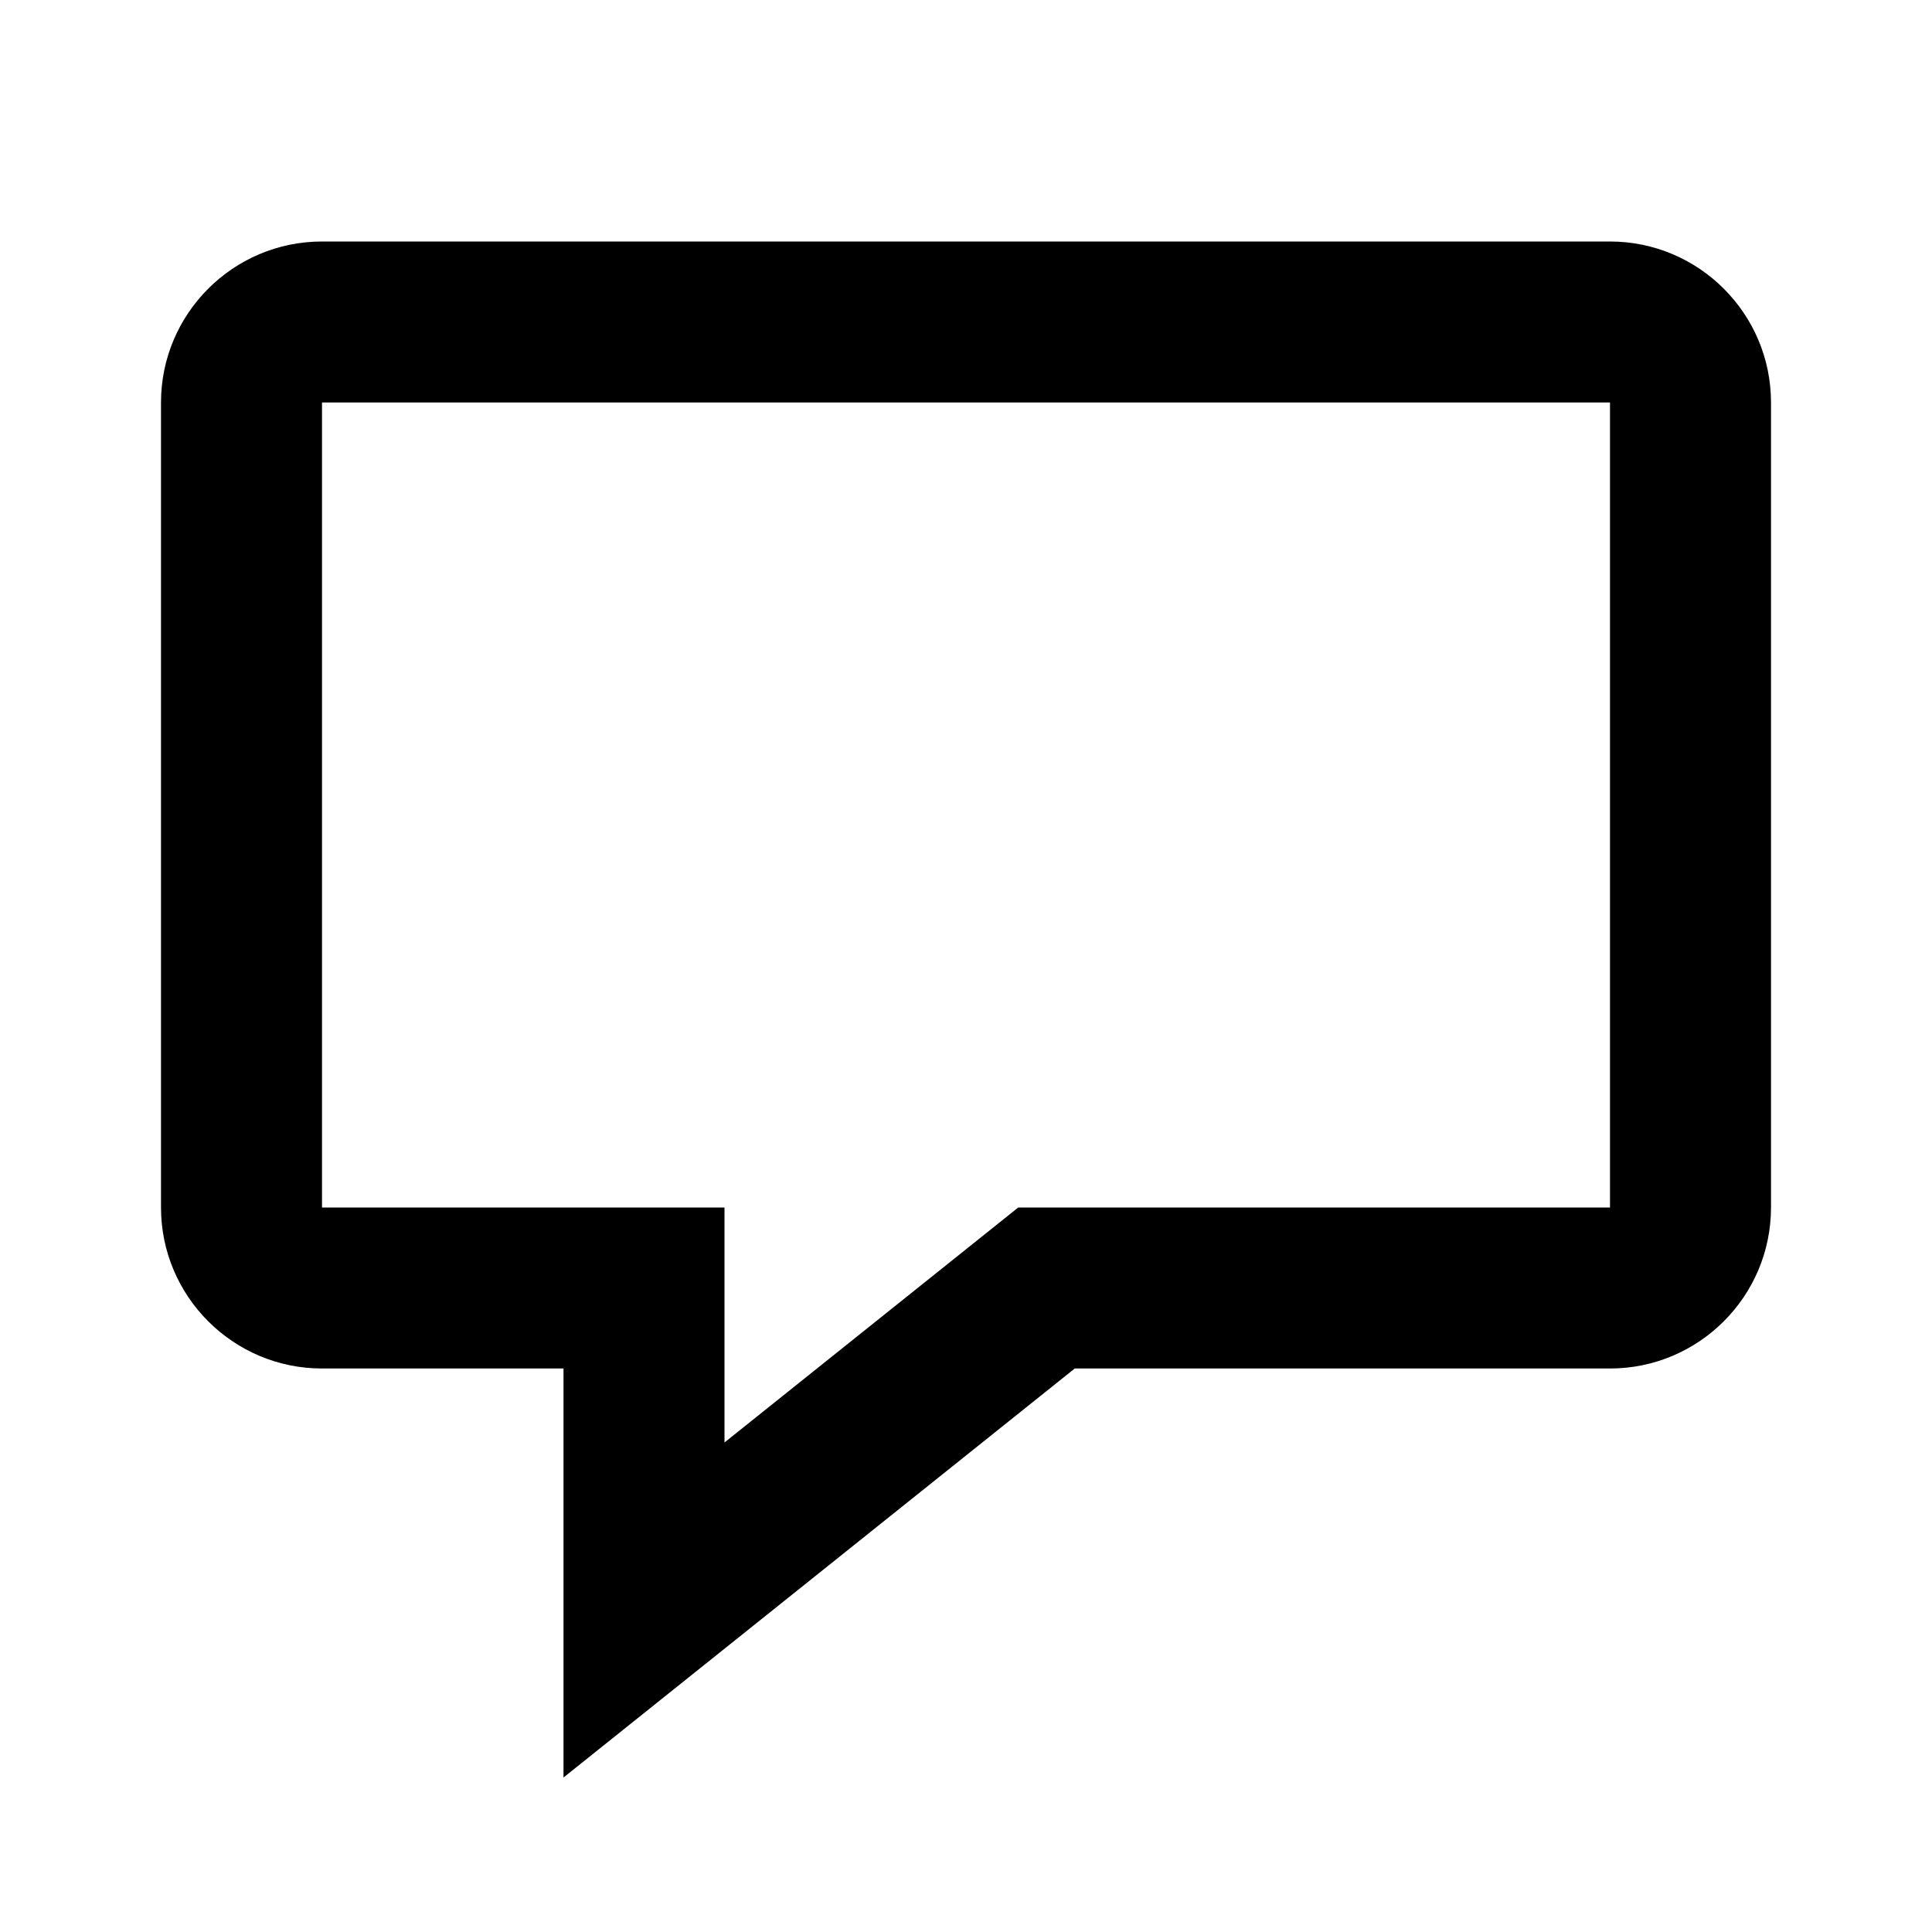
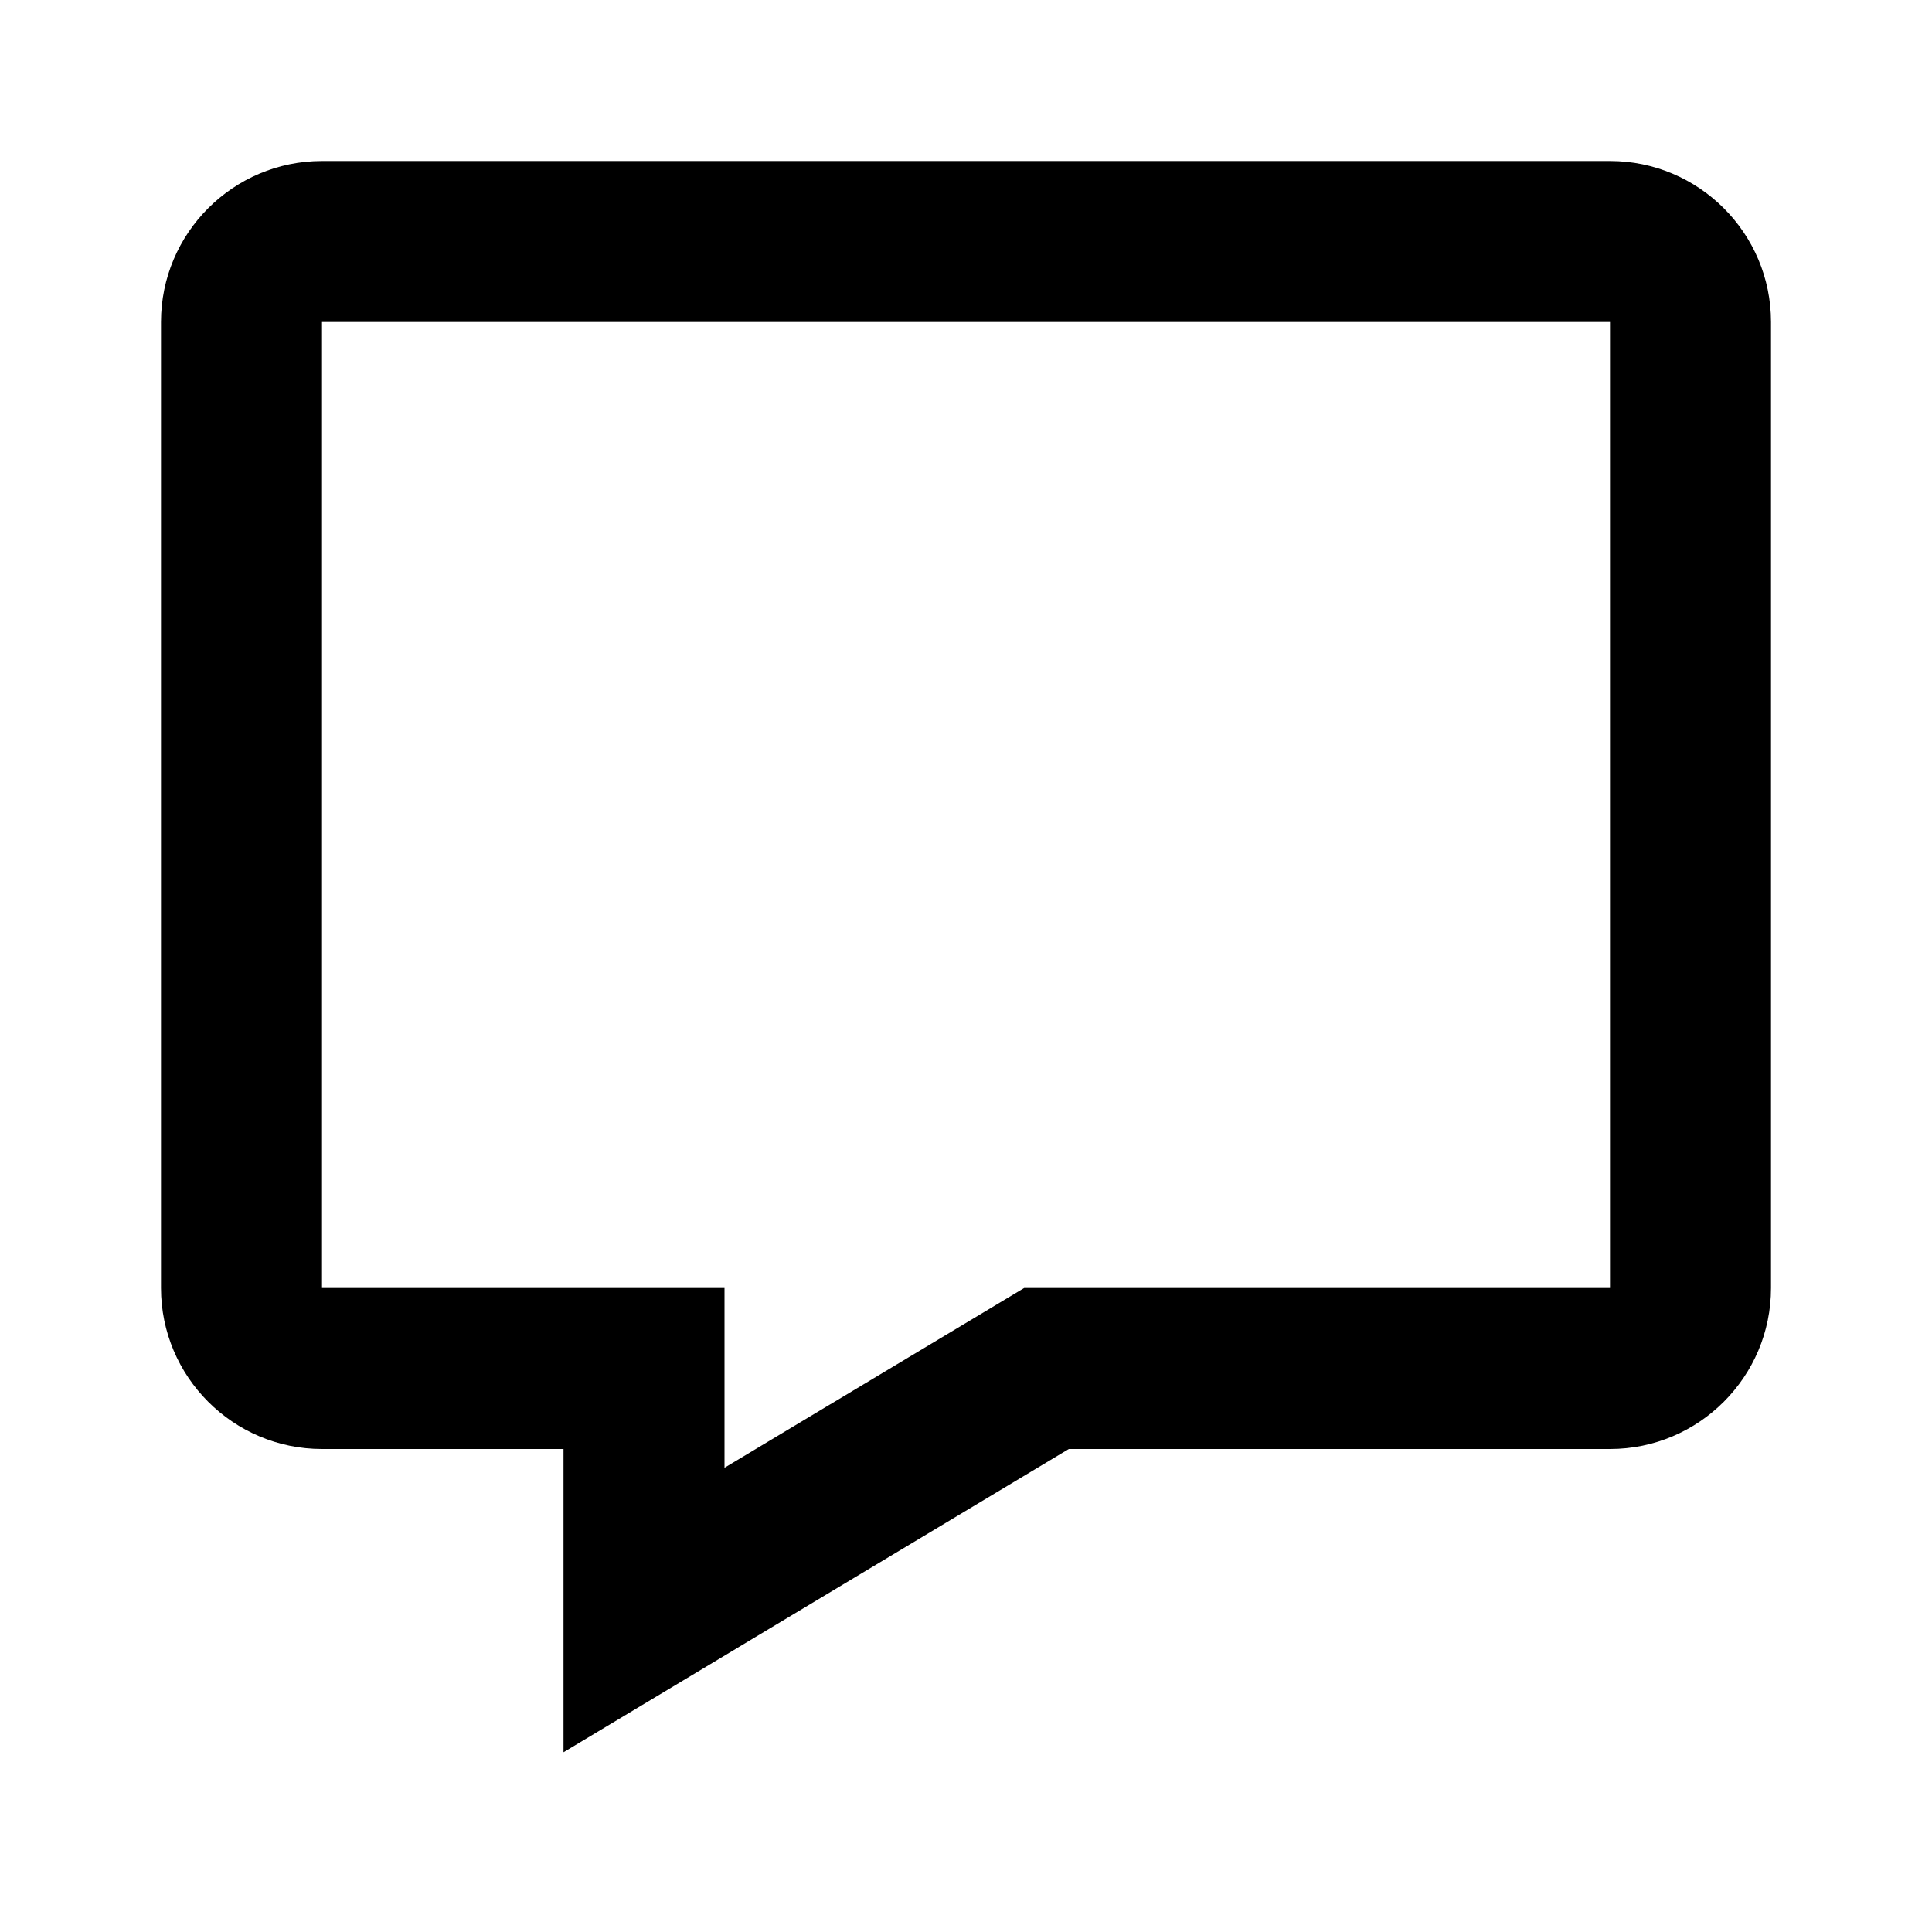
<svg xmlns="http://www.w3.org/2000/svg" width="24" height="24" viewBox="0 0 24 24">
-   <path d="M20,3H4C2.897,3,2,3.897,2,5v10c0,1.103,0.897,2,2,2h3v5.081L13.351,17H20c1.103,0,2-0.897,2-2V5C22,3.897,21.103,3,20,3z M20,15h-7.351L9,17.919V15H4V5h16V15z" />
+   <path d="M20,2H4C2.897,2,2,2.897,2,4v12c0,1.103,0.897,2,2,2h3v3.767L13.277,18H20c1.103,0,2-0.897,2-2V4C22,2.897,21.103,2,20,2z M20,16h-7.277L9,18.233V16H4V4h16V16z" />
</svg>
